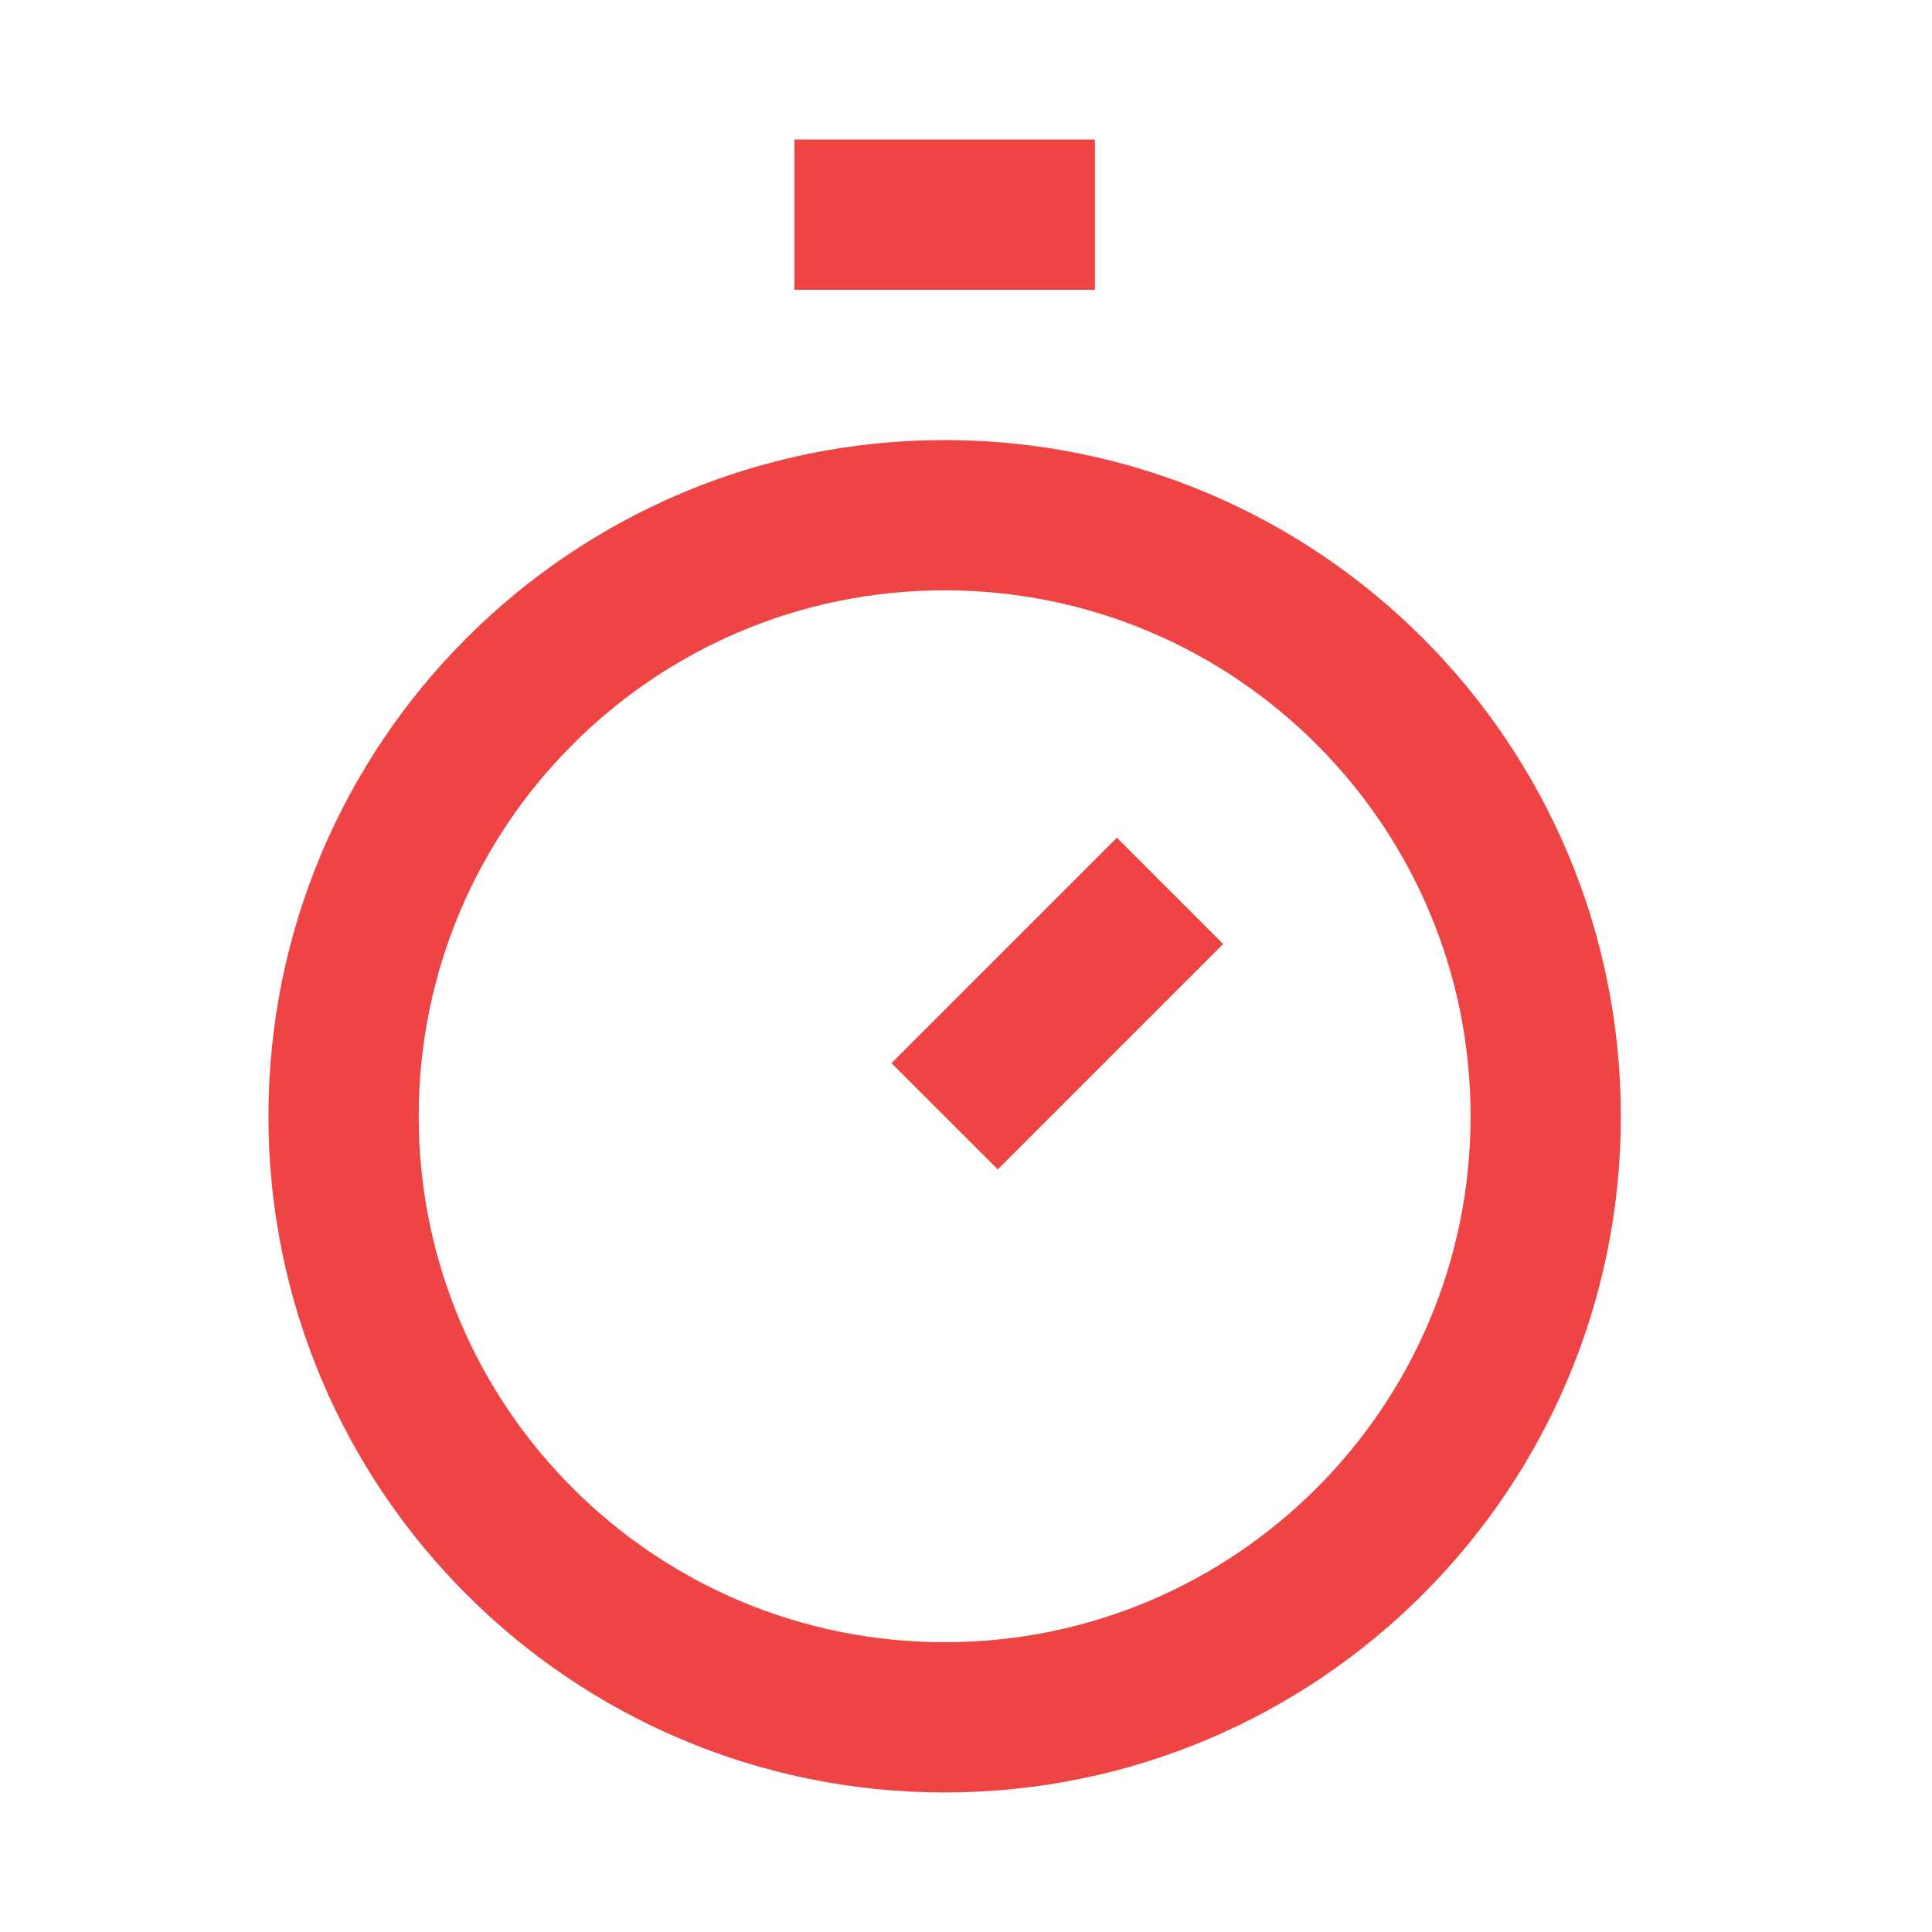
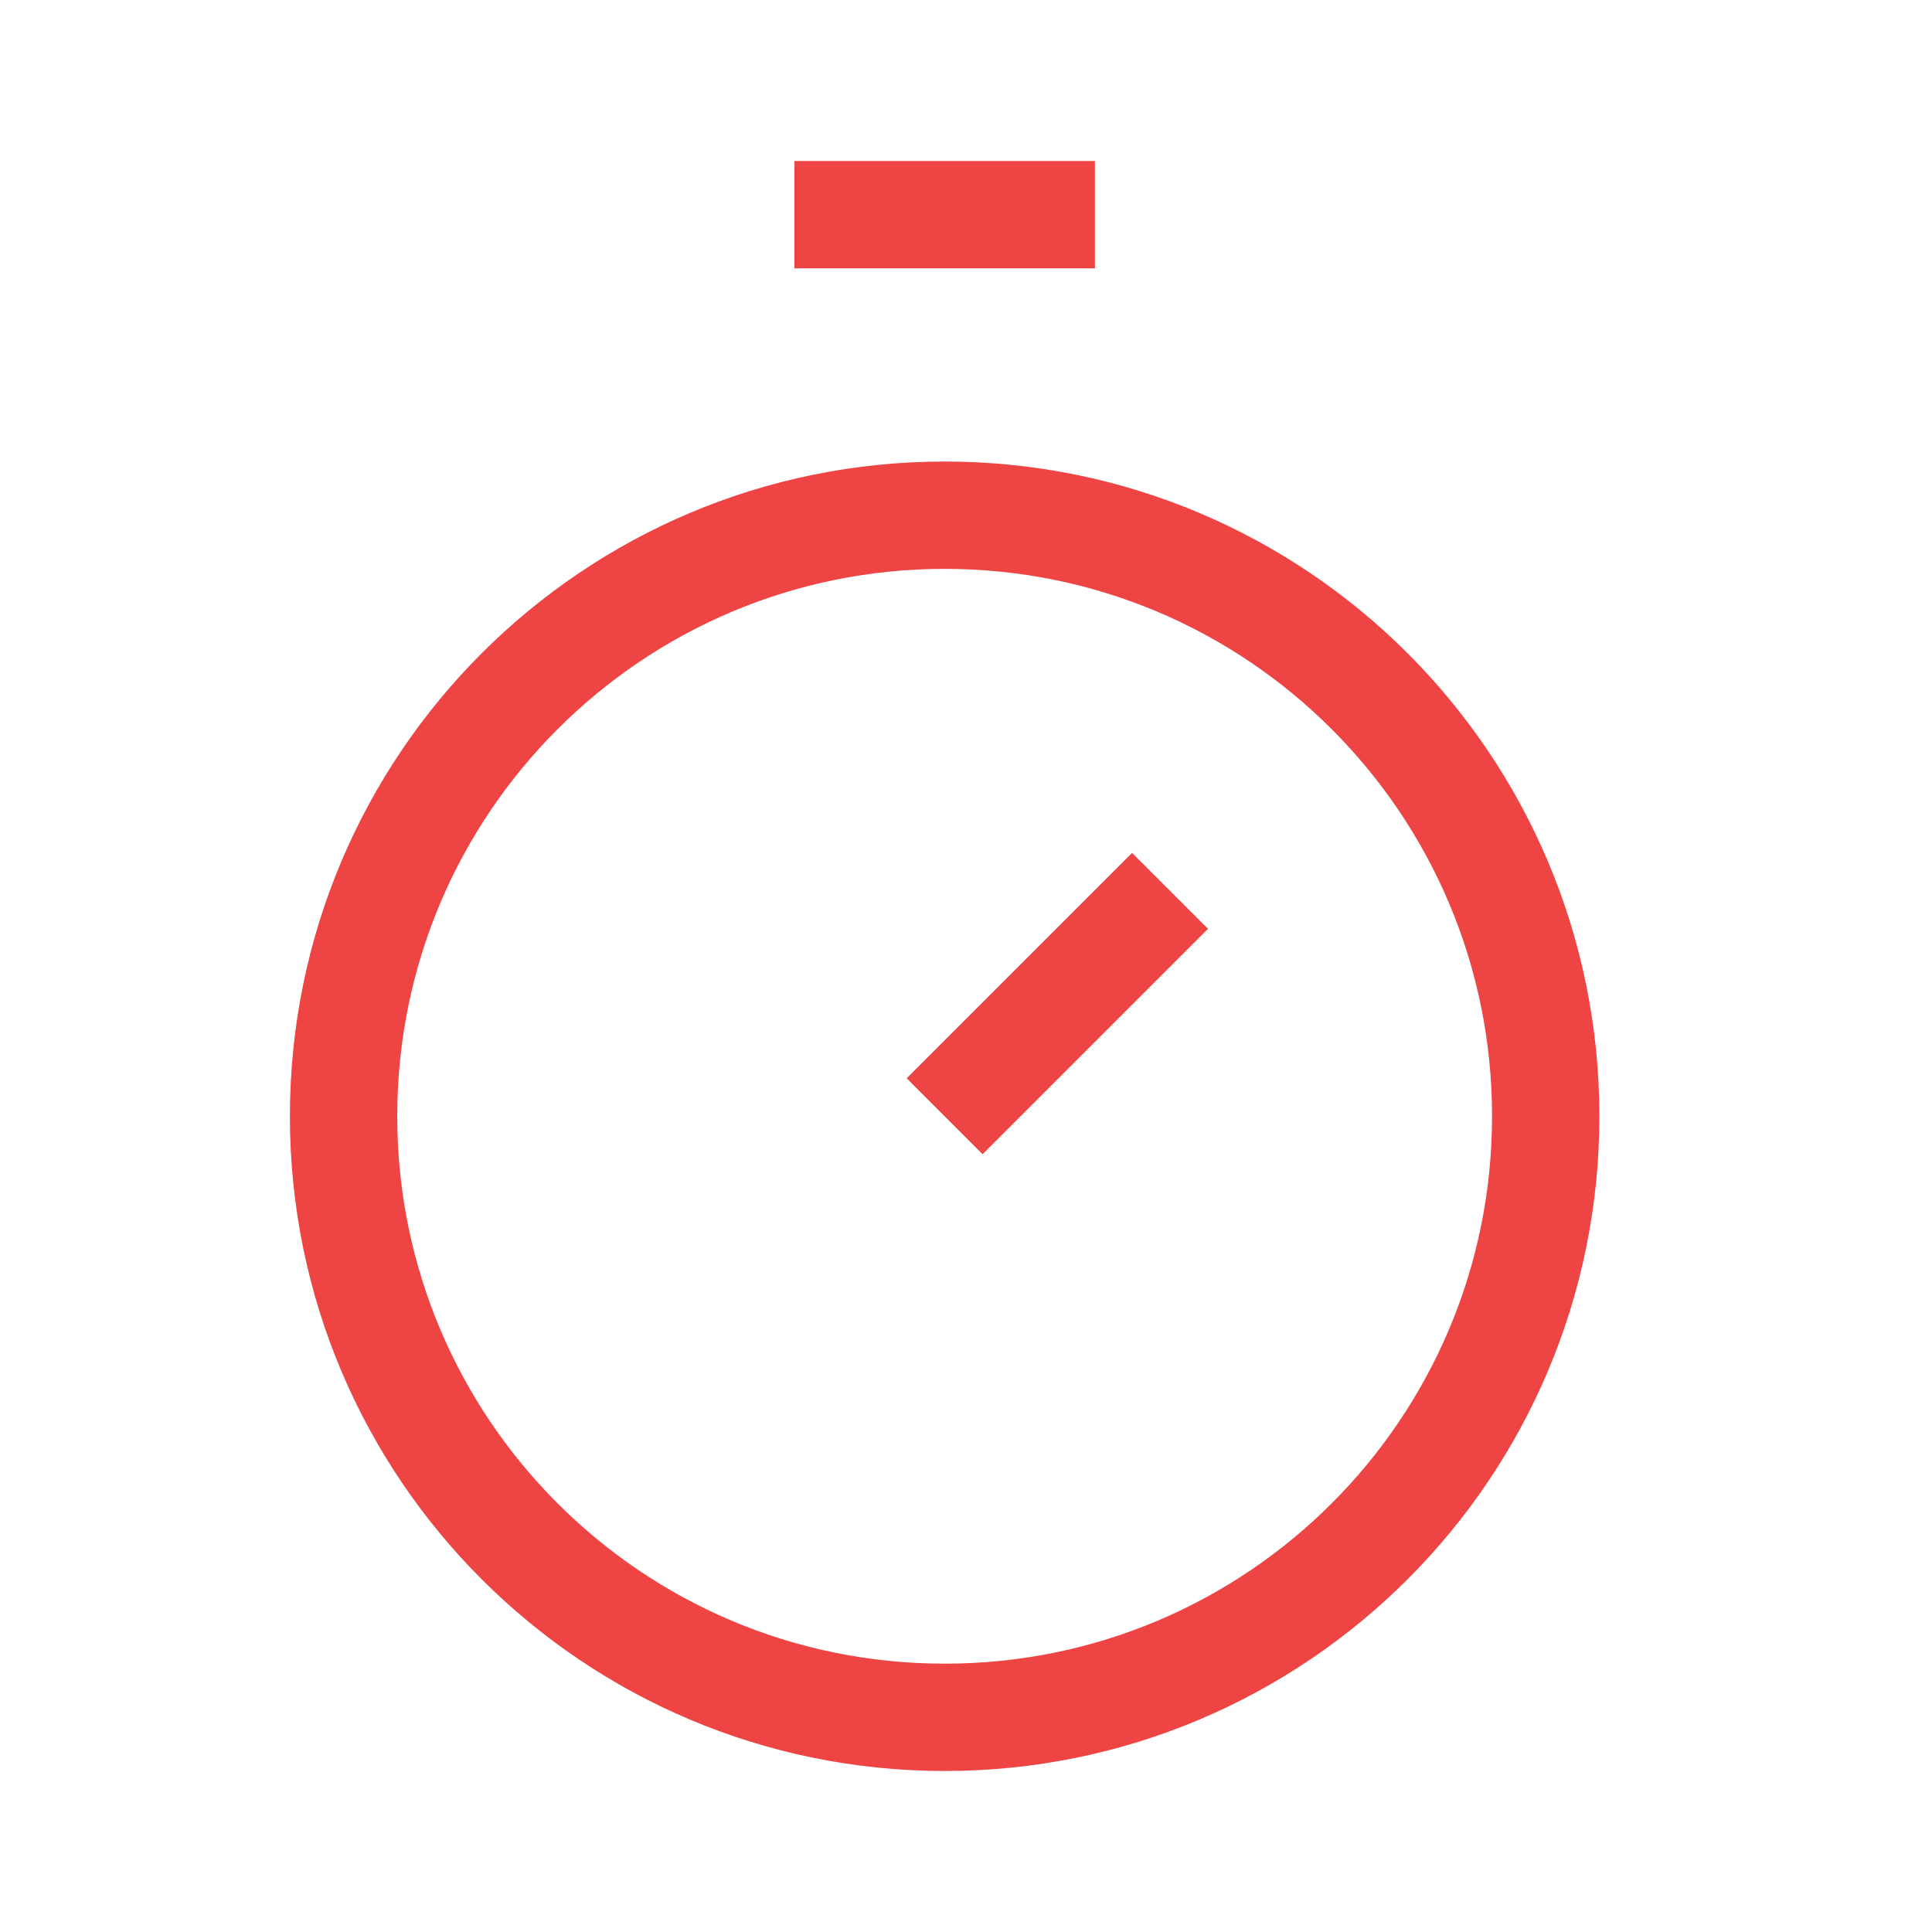
<svg xmlns="http://www.w3.org/2000/svg" width="18" height="18" viewBox="0 0 18 18" fill="none">
-   <path d="M7.401 2H10.201" stroke="#EF4444" stroke-width="1.4" strokeLinecap="round" stroke-linejoin="round" />
-   <path d="M8.801 10.4L10.901 8.3" stroke="#EF4444" stroke-width="1.4" strokeLinecap="round" stroke-linejoin="round" />
-   <path d="M8.801 16C11.894 16 14.401 13.493 14.401 10.4C14.401 7.307 11.894 4.8 8.801 4.8C5.708 4.8 3.201 7.307 3.201 10.4C3.201 13.493 5.708 16 8.801 16Z" stroke="#EF4444" stroke-width="1.4" strokeLinecap="round" stroke-linejoin="round" />
+   <path d="M7.401 2H10.201" stroke="#EF4444" strokeWidth="1.4" strokeLinecap="round" strokeLinejoin="round" />
+   <path d="M8.801 10.4L10.901 8.3" stroke="#EF4444" strokeWidth="1.4" strokeLinecap="round" strokeLinejoin="round" />
+   <path d="M8.801 16C11.894 16 14.401 13.493 14.401 10.4C14.401 7.307 11.894 4.8 8.801 4.8C5.708 4.8 3.201 7.307 3.201 10.4C3.201 13.493 5.708 16 8.801 16Z" stroke="#EF4444" strokeWidth="1.4" strokeLinecap="round" strokeLinejoin="round" />
</svg>
